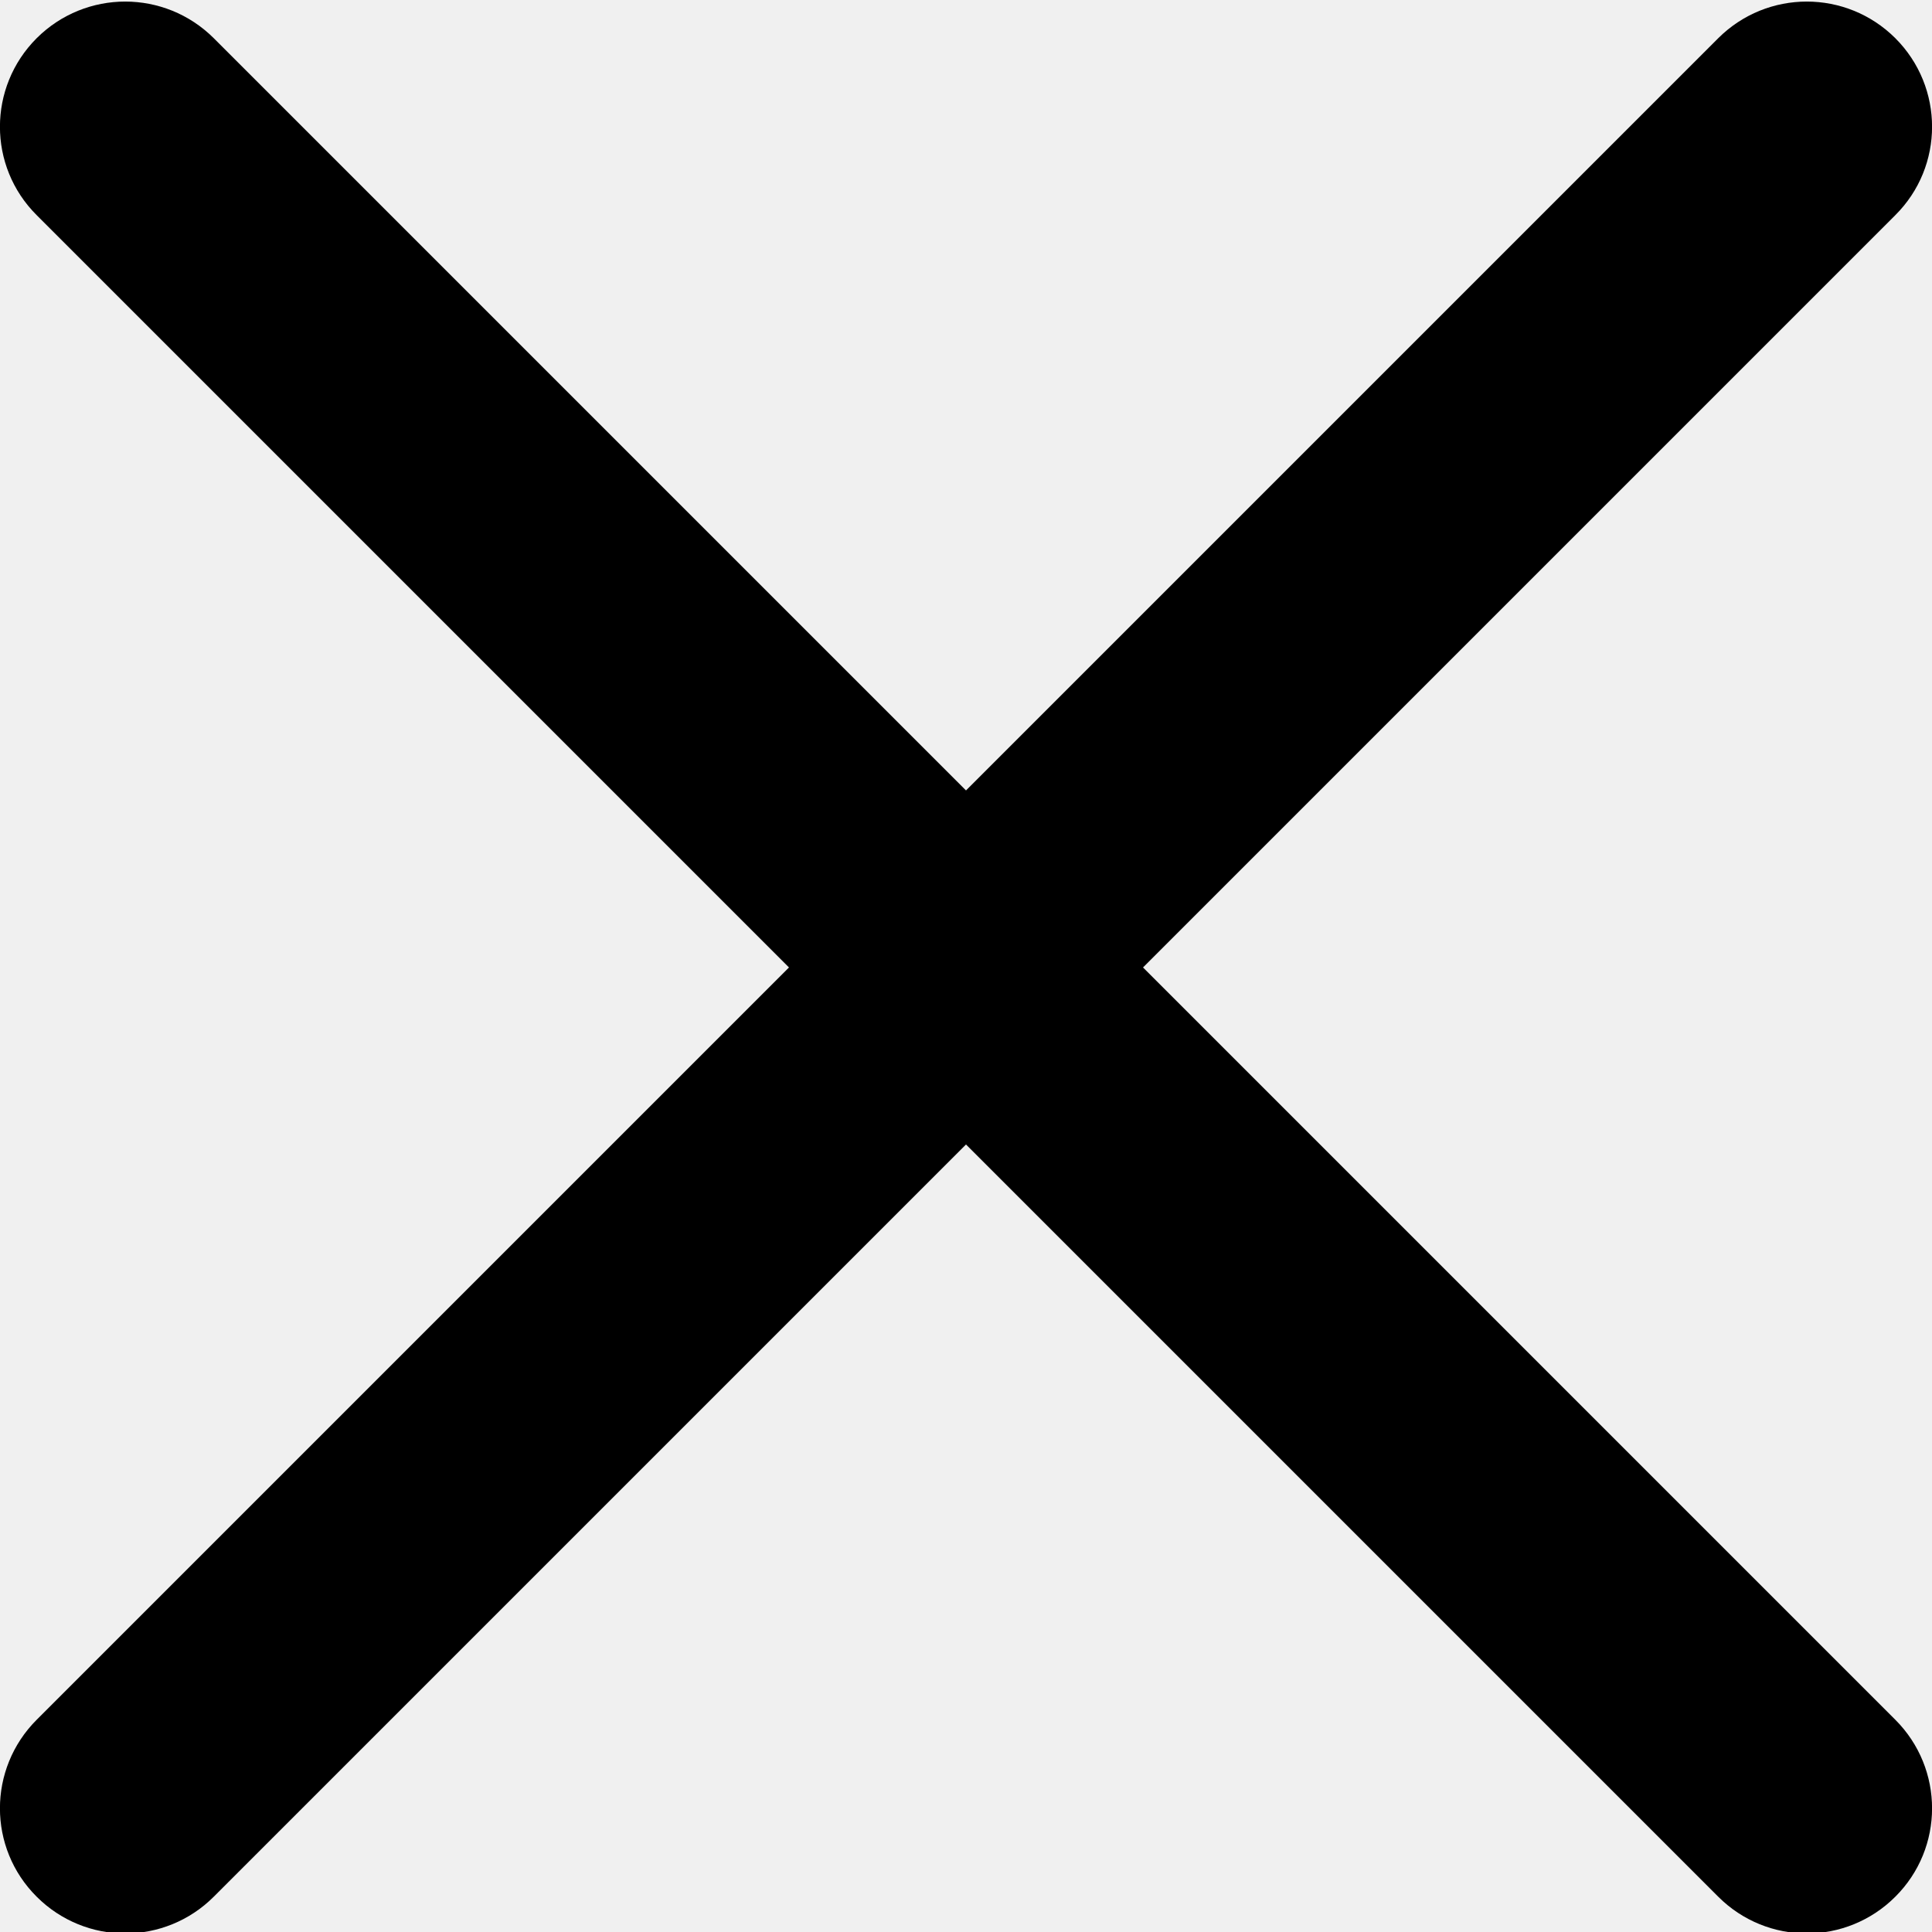
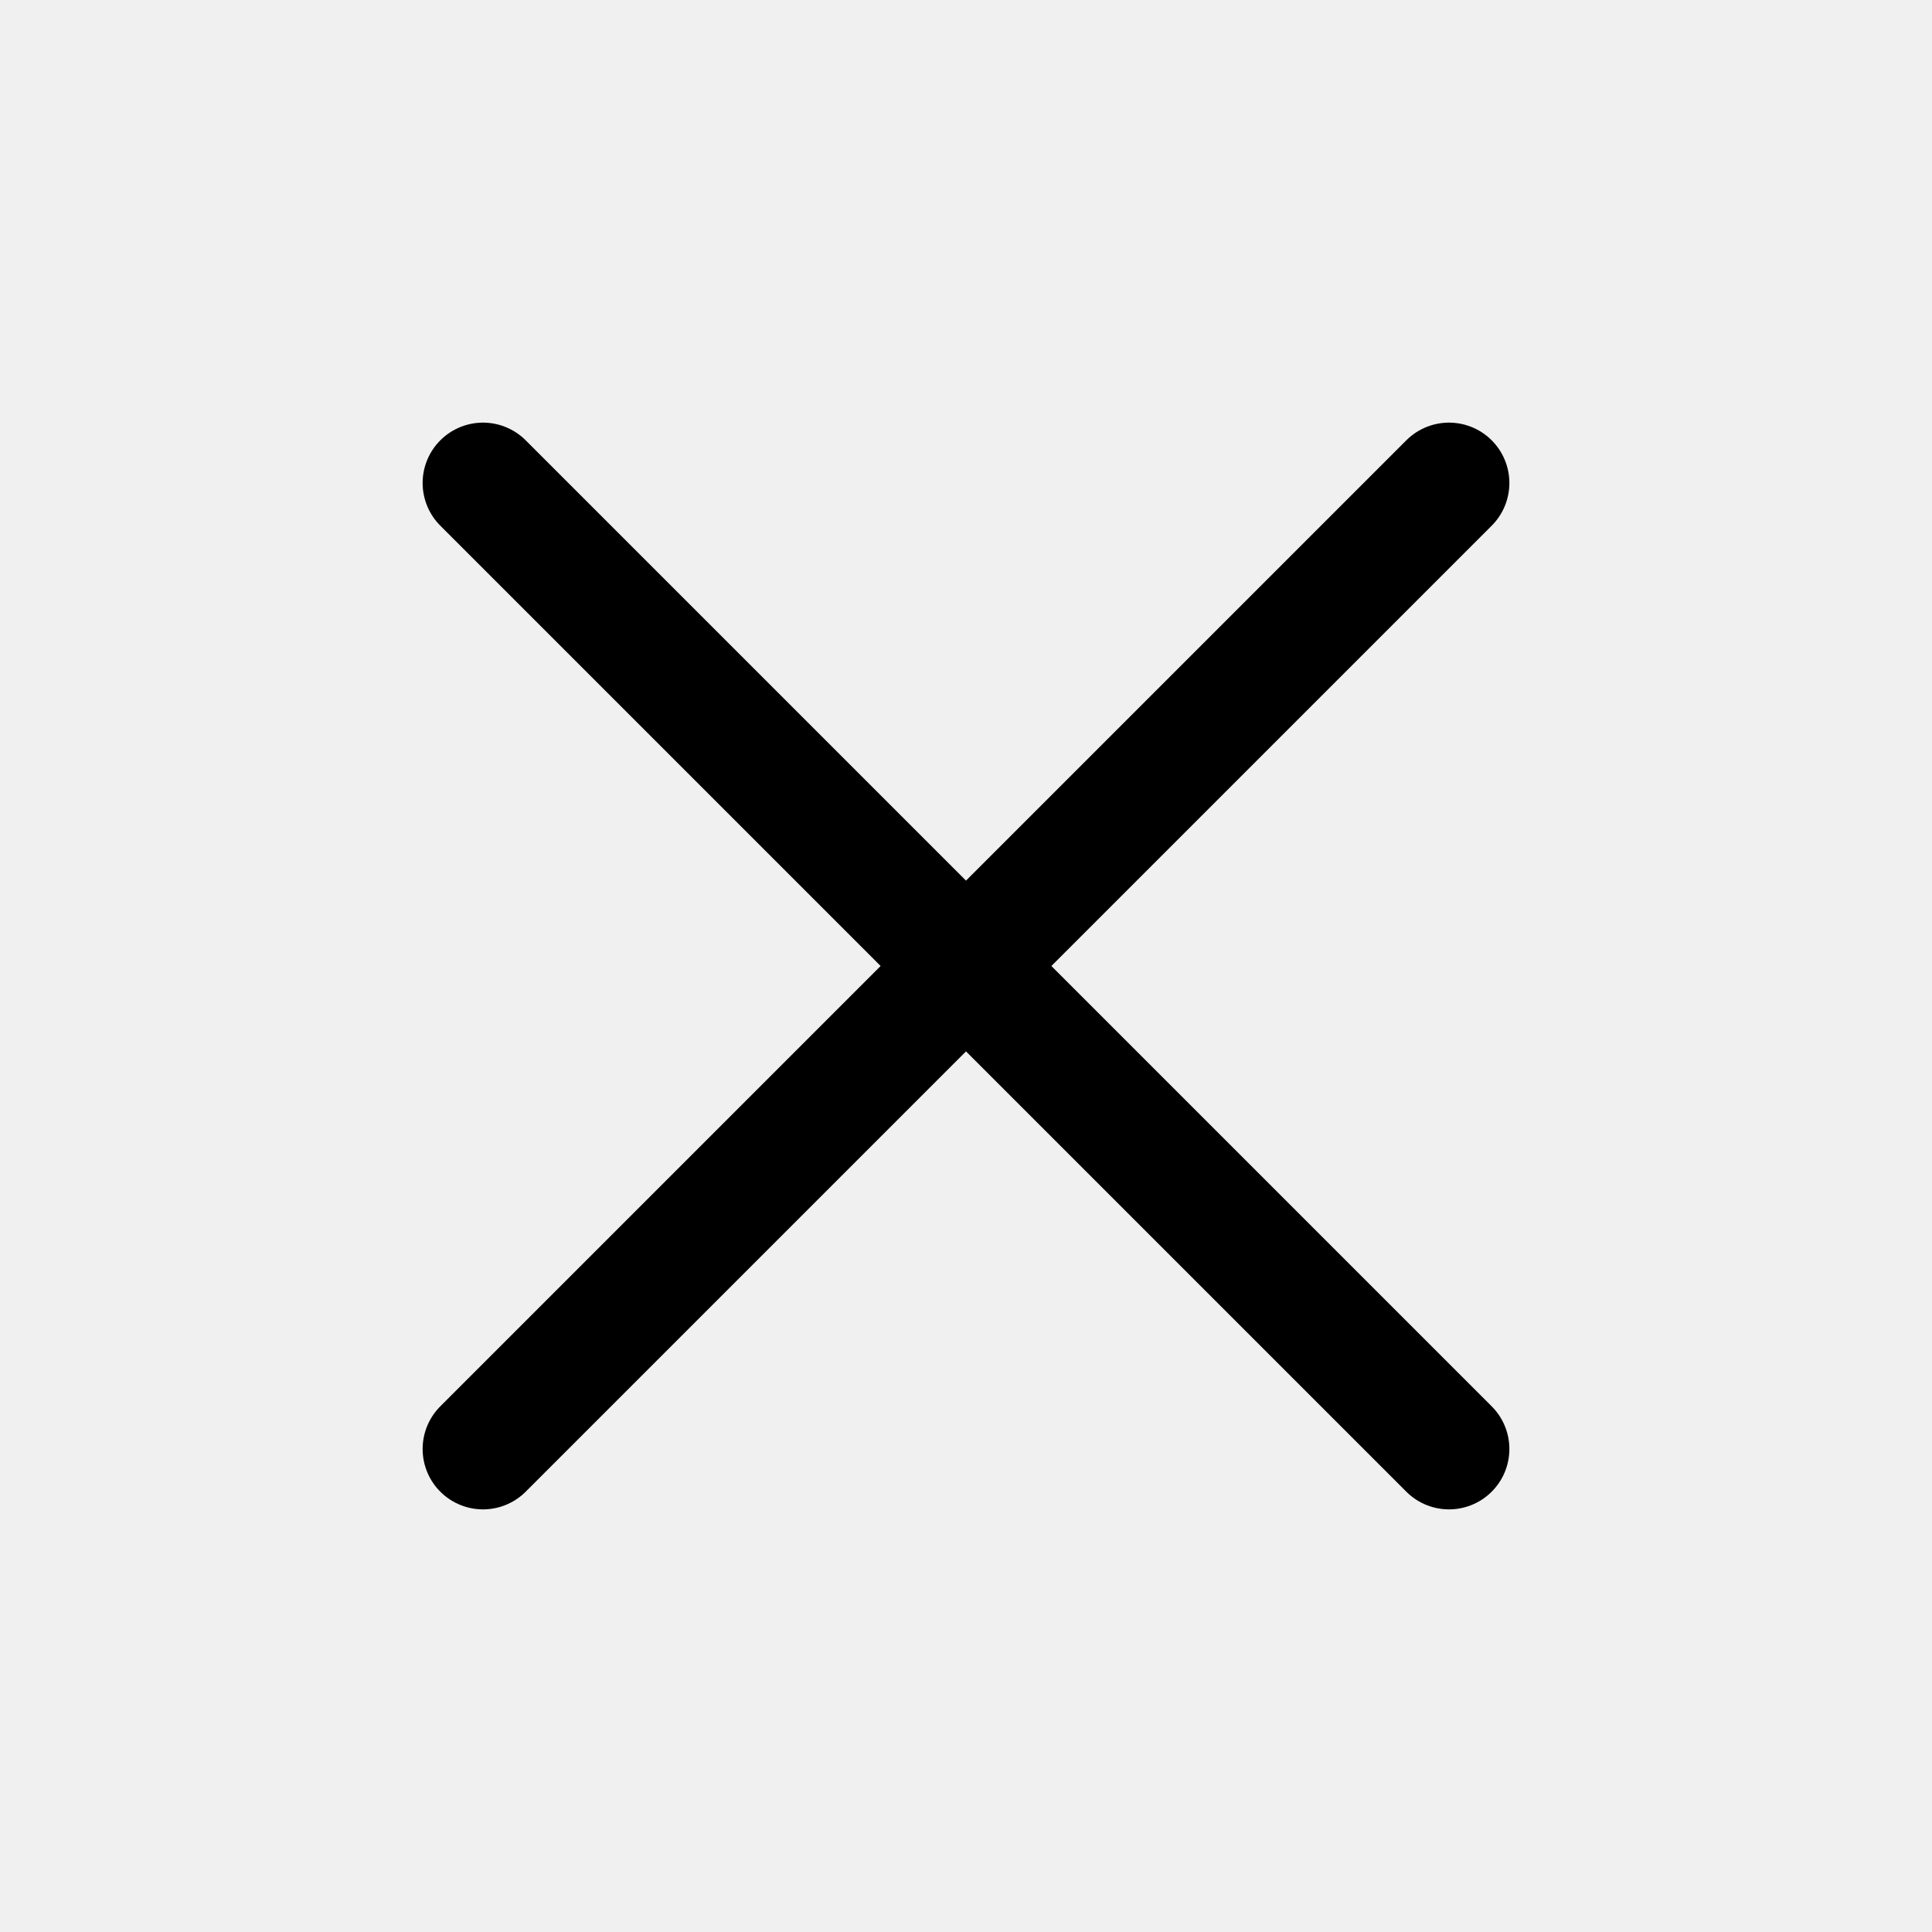
- <svg xmlns="http://www.w3.org/2000/svg" width="8" height="8" viewBox="0 0 8 8" fill="none">
-   <g clip-path="url(#clip0_134_530)">
-     <path d="M4.733 4.006L7.848 0.891C8.051 0.689 8.051 0.361 7.848 0.158C7.645 -0.044 7.318 -0.044 7.115 0.158L4 3.273L0.885 0.158C0.682 -0.044 0.355 -0.044 0.152 0.158C-0.051 0.361 -0.051 0.689 0.152 0.891L3.267 4.006L0.152 7.121C-0.051 7.324 -0.051 7.652 0.152 7.854C0.253 7.955 0.386 8.006 0.518 8.006C0.651 8.006 0.784 7.955 0.885 7.854L4 4.739L7.115 7.854C7.216 7.955 7.349 8.006 7.482 8.006C7.614 8.006 7.747 7.955 7.848 7.854C8.051 7.652 8.051 7.324 7.848 7.121L4.733 4.006Z" fill="black" />
-   </g>
-   <defs>
-     <clipPath id="clip0_134_530">
-       <rect width="8" height="8" fill="white" />
-     </clipPath>
-   </defs>
+ <svg xmlns="http://www.w3.org/2000/svg" fill="none" viewBox="0 0 24 24" stroke-width="1.5" stroke="currentColor" class="w-6 h-6">
+   <path stroke-linecap="round" stroke-linejoin="round" d="M6 18L18 6M6 6l12 12" />
</svg>
